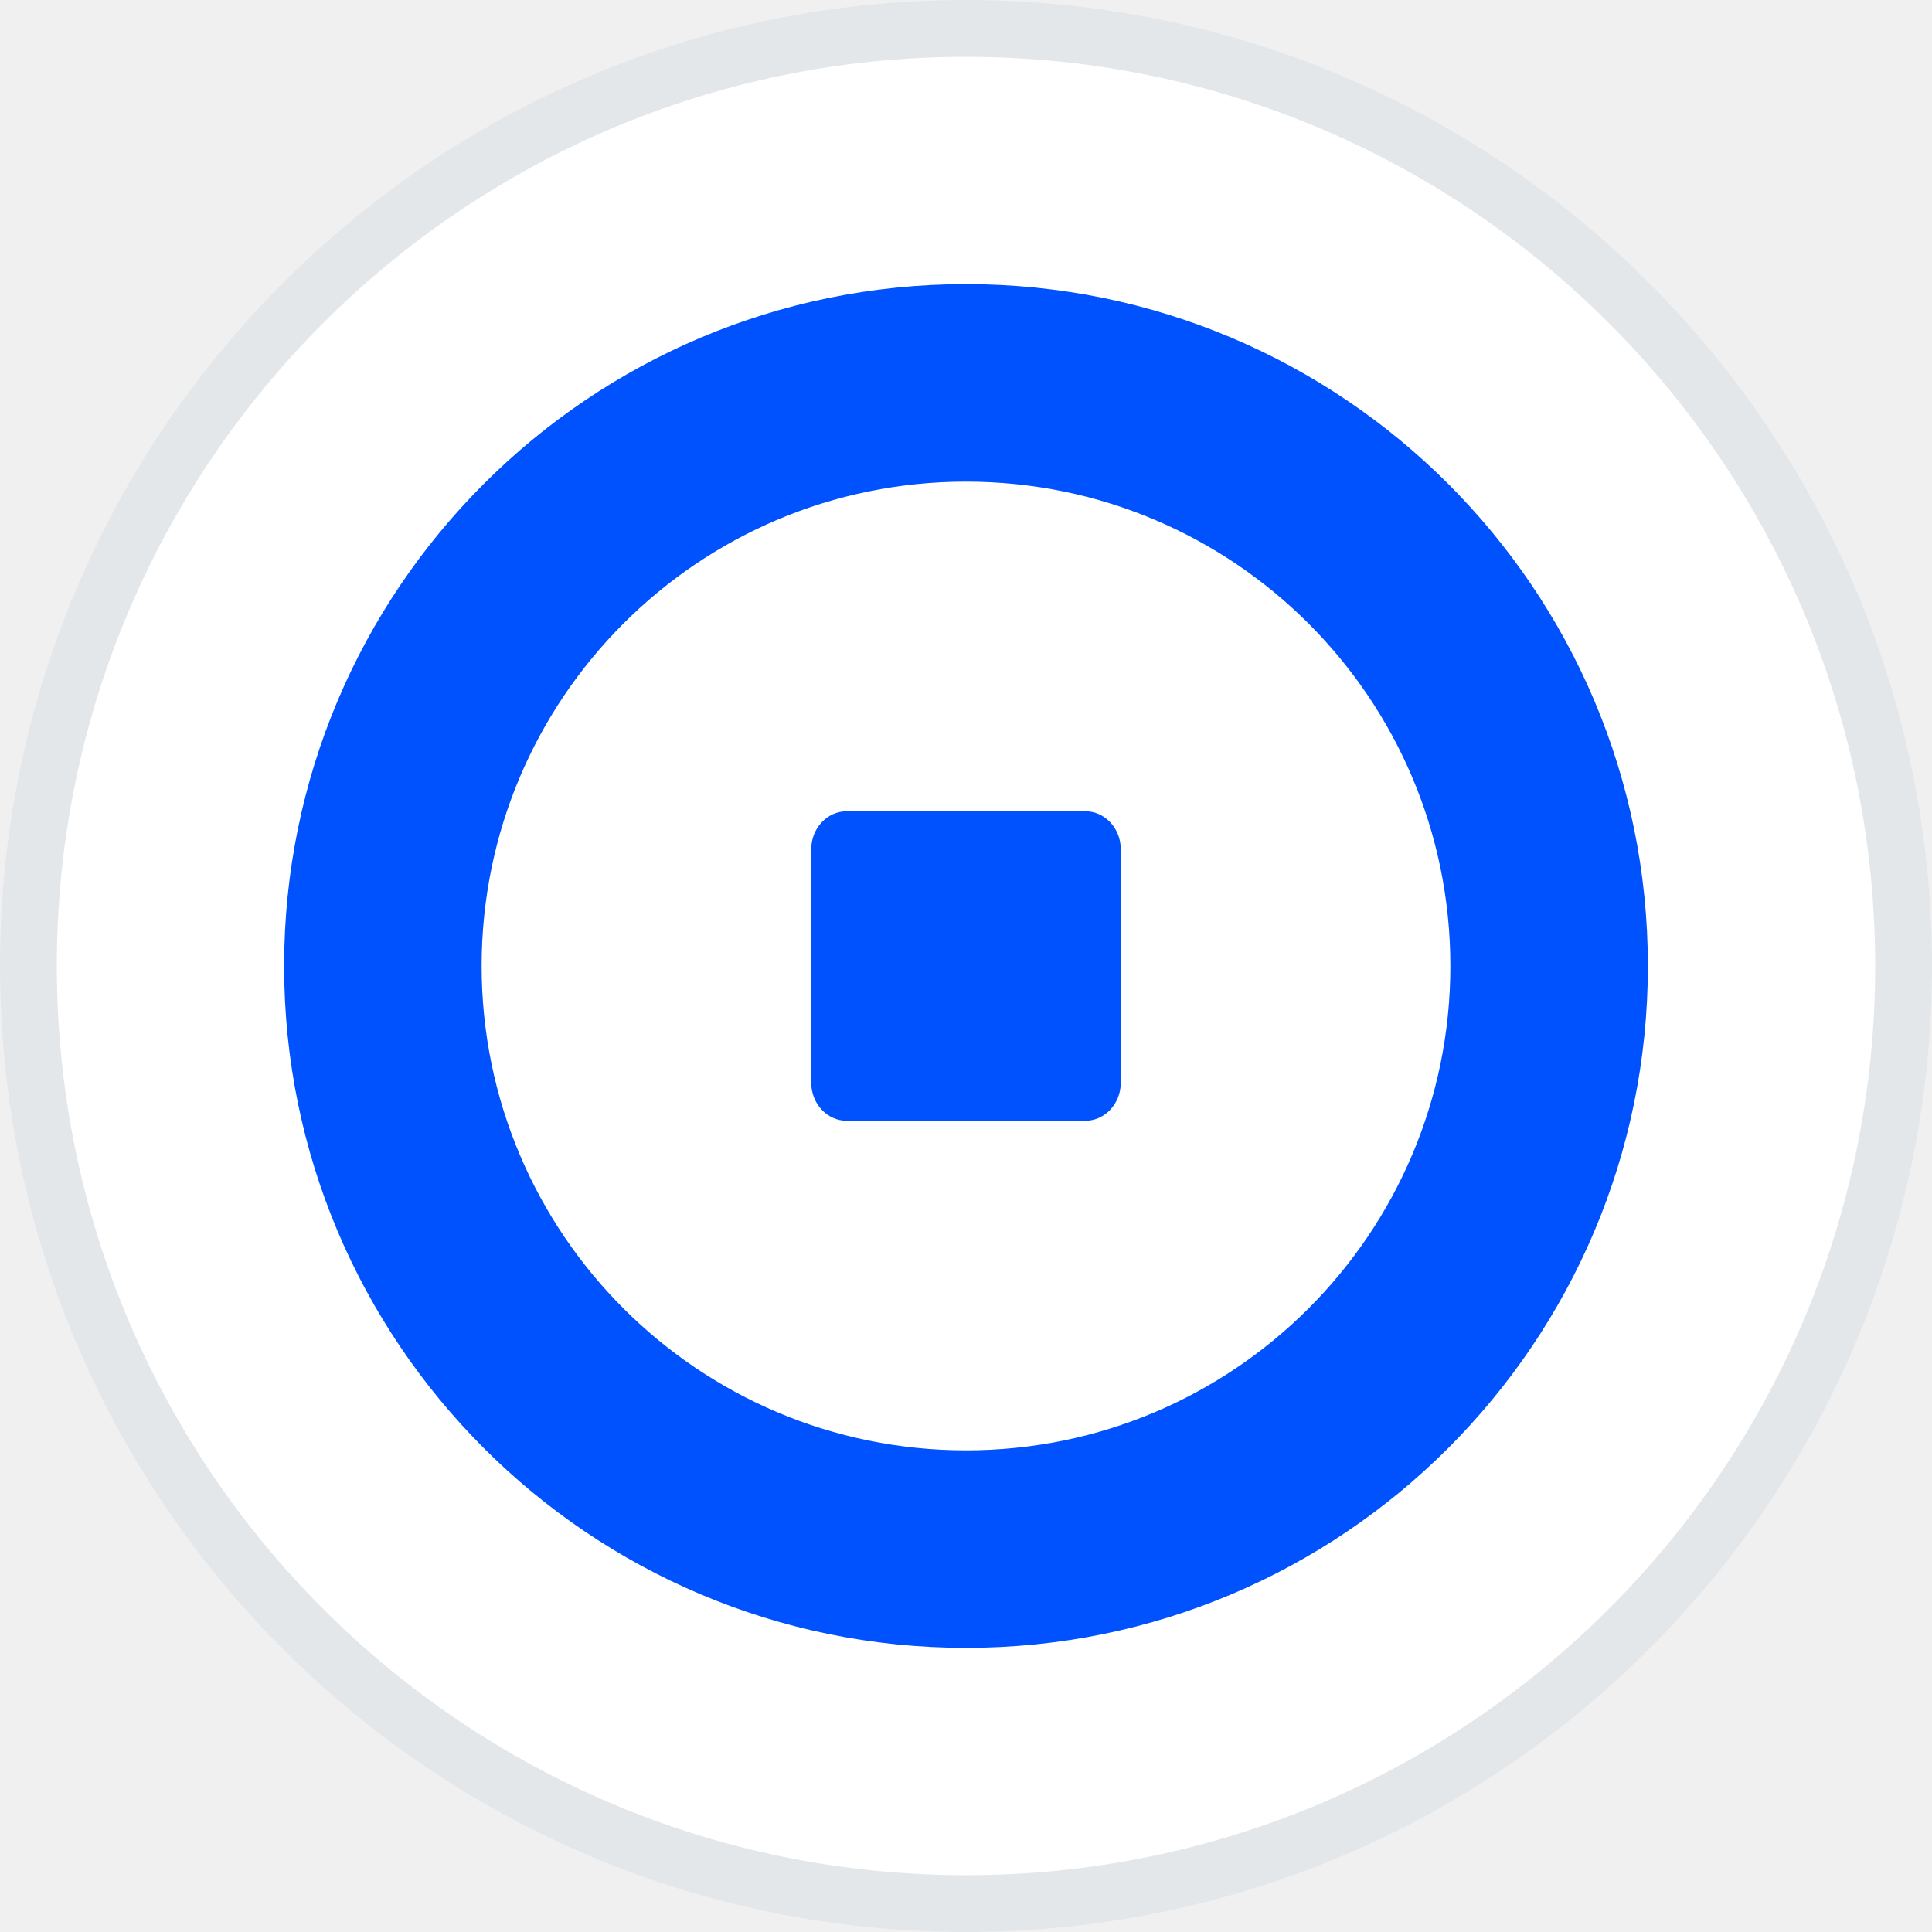
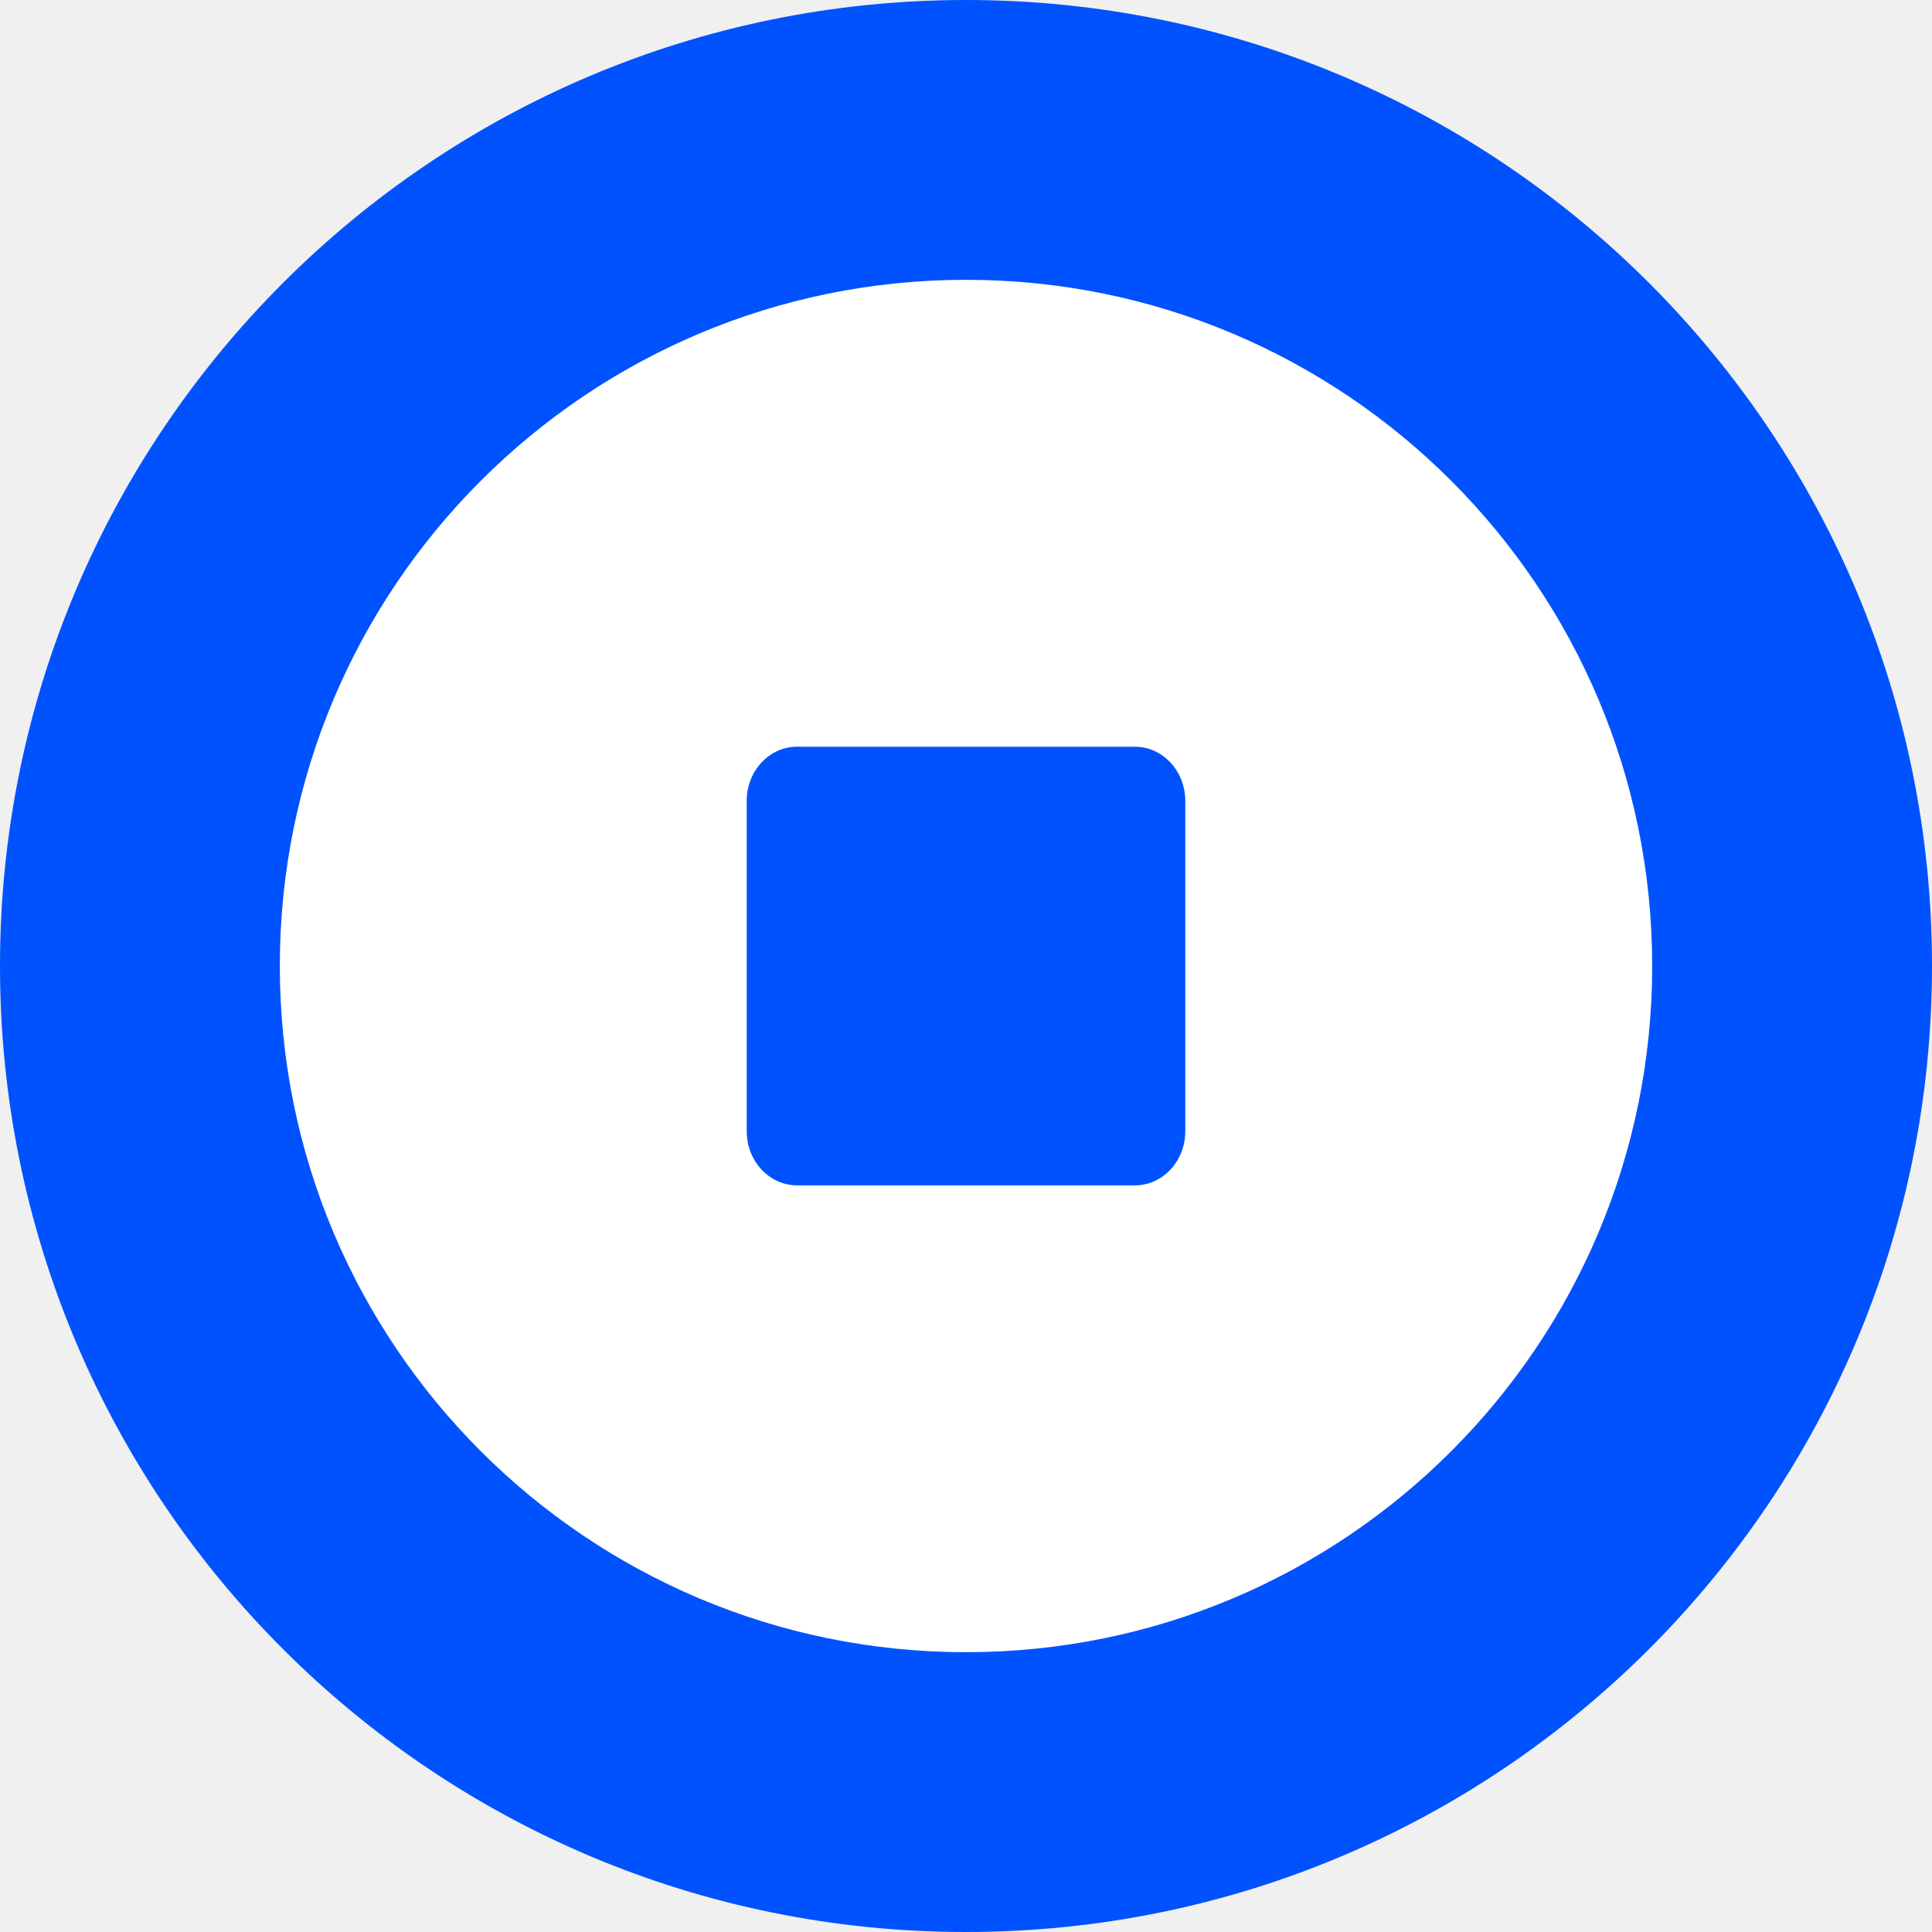
- <svg xmlns="http://www.w3.org/2000/svg" width="34" height="34" viewBox="0 0 34 34" fill="none">
-   <circle cx="17" cy="17" r="16.5" fill="white" stroke="#E4E7EA" />
-   <g clip-path="url(#clip0_2304_33565)">
-     <path fill-rule="evenodd" clip-rule="evenodd" d="M9.999 29H24C26.762 29 29 26.592 29 23.622V10.378C29 7.408 26.762 5 24.001 5H9.999C7.238 5 5 7.408 5 10.378V23.622C5 26.592 7.238 29 9.999 29Z" fill="#0052FF" />
-     <path fill-rule="evenodd" clip-rule="evenodd" d="M17 25.524C21.708 25.524 25.524 21.708 25.524 17C25.524 12.292 21.708 8.476 17 8.476C12.292 8.476 8.476 12.292 8.476 17C8.476 21.708 12.292 25.524 17 25.524Z" fill="white" />
-     <path fill-rule="evenodd" clip-rule="evenodd" d="M14.901 19.724H19.099C19.444 19.724 19.724 19.423 19.724 19.052V14.948C19.724 14.577 19.443 14.277 19.099 14.277H14.901C14.555 14.277 14.276 14.578 14.276 14.948V19.052C14.276 19.423 14.556 19.724 14.901 19.724Z" fill="#0052FF" />
+ <svg xmlns="http://www.w3.org/2000/svg" width="24" height="24" viewBox="0 0 24 24" fill="none">
+   <mask id="mask0_89_1259" style="mask-type:luminance" maskUnits="userSpaceOnUse" x="0" y="0" width="24" height="24">
+     <path d="M24 12C24 18.627 18.627 24 12 24C5.373 24 0 18.627 0 12C0 5.373 5.373 0 12 0C18.627 0 24 5.373 24 12Z" fill="white" />
+   </mask>
+   <g mask="url(#mask0_89_1259)">
+     <path fill-rule="evenodd" clip-rule="evenodd" d="M4.999 24H19C21.762 24 24 21.592 24 18.622V5.378C24 2.408 21.762 0 19.001 0H4.999C2.238 0 0 2.408 0 5.378V18.622C0 21.592 2.238 24 4.999 24Z" fill="#0052FF" />
+     <path fill-rule="evenodd" clip-rule="evenodd" d="M12 20.524C16.708 20.524 20.524 16.708 20.524 12C20.524 7.292 16.708 3.476 12 3.476C7.292 3.476 3.476 7.292 3.476 12C3.476 16.708 7.292 20.524 12 20.524Z" fill="white" />
+     <path fill-rule="evenodd" clip-rule="evenodd" d="M9.901 14.725H14.099C14.444 14.725 14.724 14.423 14.724 14.053V9.948C14.724 9.577 14.443 9.276 14.099 9.276H9.901C9.555 9.276 9.276 9.578 9.276 9.948V14.053C9.276 14.423 9.556 14.725 9.901 14.725Z" fill="#0052FF" />
  </g>
-   <defs>
-     <clipPath id="clip0_2304_33565">
-       <rect width="24" height="24" rx="12" transform="matrix(1 0 0 -1 5 29)" fill="white" />
-     </clipPath>
-   </defs>
</svg>
